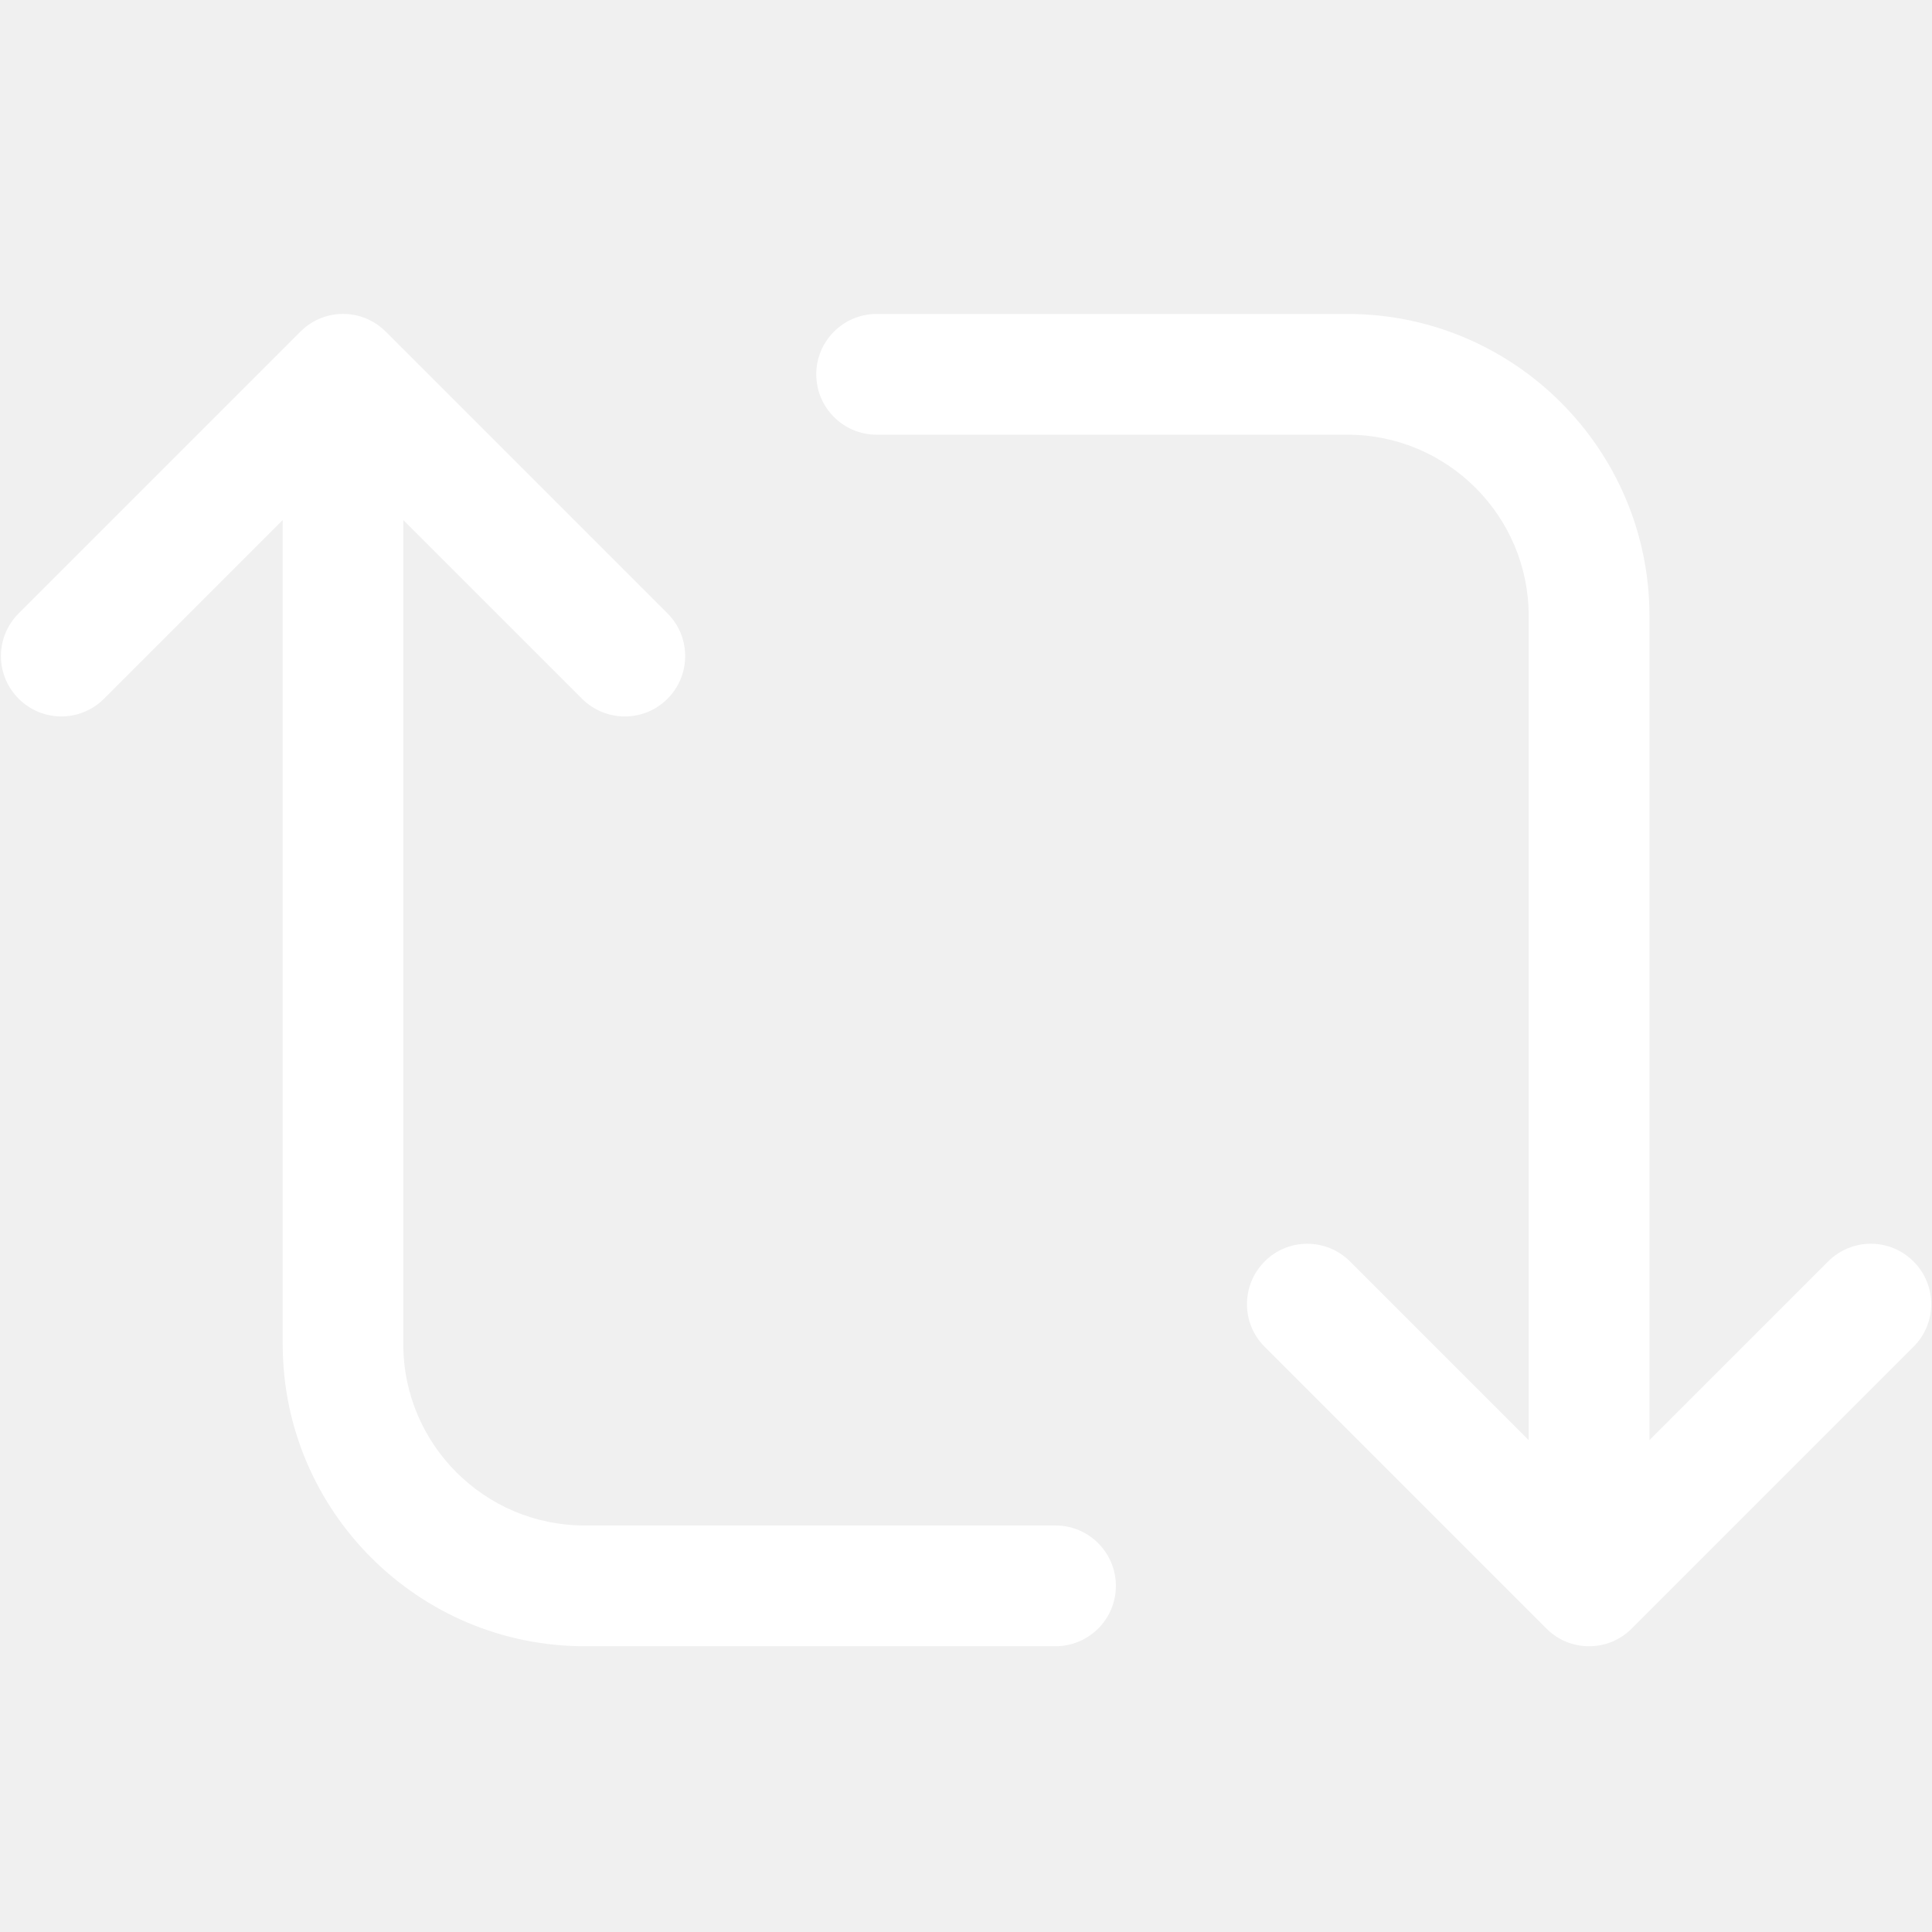
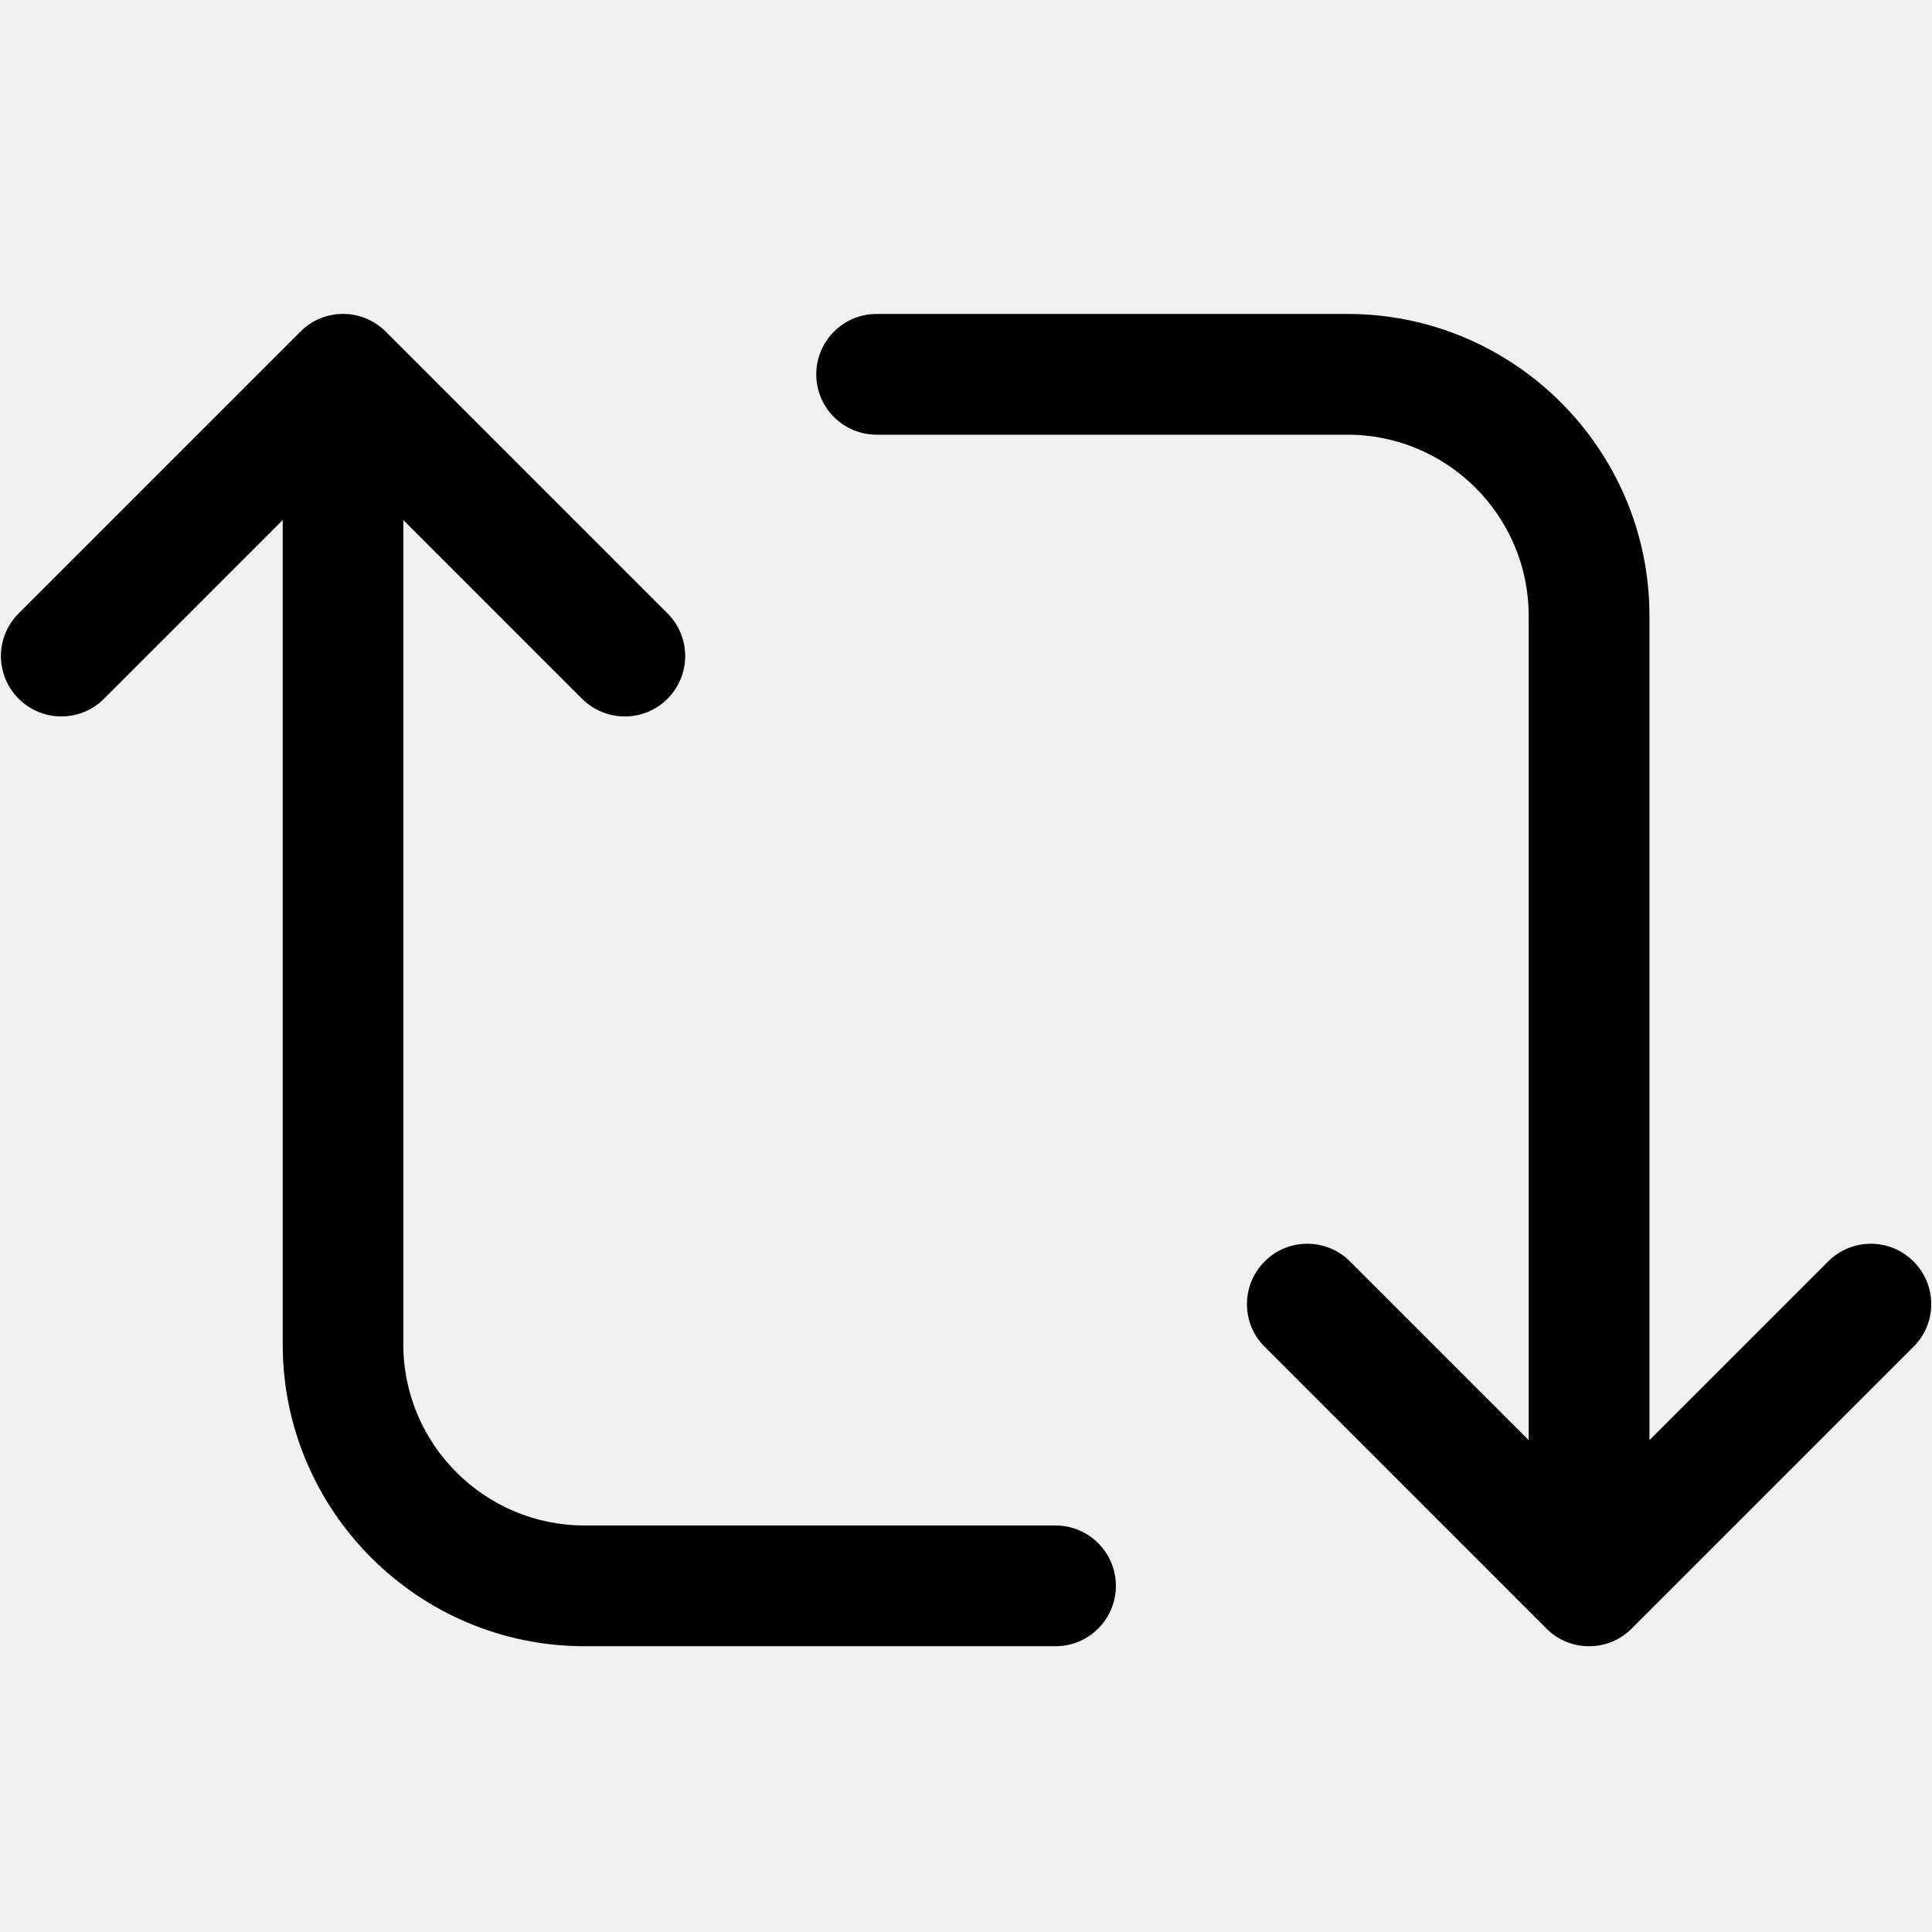
<svg xmlns="http://www.w3.org/2000/svg" width="24" height="24" viewBox="0 0 24 24" fill="none">
-   <path d="M23.77 15.67C23.478 15.377 23.003 15.377 22.71 15.67L20.49 17.89V7.65C20.49 5.582 18.807 3.9 16.74 3.9H10.89C10.476 3.9 10.14 4.236 10.14 4.65C10.14 5.064 10.476 5.4 10.89 5.4H16.74C17.98 5.4 18.99 6.41 18.99 7.65V17.89L16.77 15.67C16.477 15.377 16.002 15.377 15.71 15.67C15.418 15.963 15.416 16.438 15.71 16.73L19.21 20.23C19.355 20.377 19.547 20.45 19.74 20.45C19.933 20.45 20.123 20.378 20.27 20.23L23.77 16.73C24.064 16.438 24.064 15.963 23.77 15.67ZM13.11 18.95H7.26C6.02 18.95 5.01 17.94 5.01 16.7V6.46L7.23 8.68C7.378 8.827 7.57 8.9 7.762 8.9C7.954 8.9 8.146 8.827 8.292 8.68C8.585 8.387 8.585 7.912 8.292 7.62L4.792 4.12C4.499 3.826 4.024 3.826 3.732 4.12L0.232 7.62C-0.062 7.912 -0.062 8.387 0.232 8.68C0.526 8.973 0.999 8.973 1.292 8.68L3.512 6.46V16.7C3.512 18.768 5.195 20.45 7.262 20.45H13.112C13.526 20.45 13.862 20.114 13.862 19.7C13.862 19.286 13.525 18.95 13.112 18.95H13.11Z" fill="white" />
+   <path d="M23.77 15.67C23.478 15.377 23.003 15.377 22.71 15.67L20.49 17.89V7.65C20.49 5.582 18.807 3.9 16.74 3.9H10.89C10.476 3.9 10.14 4.236 10.14 4.65C10.14 5.064 10.476 5.4 10.89 5.4H16.74C17.98 5.4 18.99 6.41 18.99 7.65V17.89L16.77 15.67C16.477 15.377 16.002 15.377 15.71 15.67C15.418 15.963 15.416 16.438 15.71 16.73L19.21 20.23C19.355 20.377 19.547 20.45 19.74 20.45C19.933 20.45 20.123 20.378 20.27 20.23L23.77 16.73C24.064 16.438 24.064 15.963 23.77 15.67V15.67ZM13.11 18.95H7.26C6.02 18.95 5.01 17.94 5.01 16.7V6.46L7.23 8.68C7.378 8.827 7.57 8.9 7.762 8.9C7.954 8.9 8.146 8.827 8.292 8.68C8.585 8.387 8.585 7.912 8.292 7.62L4.792 4.12C4.499 3.826 4.024 3.826 3.732 4.12L0.232 7.62C-0.062 7.912 -0.062 8.387 0.232 8.68C0.526 8.973 0.999 8.973 1.292 8.68L3.512 6.46V16.7C3.512 18.768 5.195 20.45 7.262 20.45H13.112C13.526 20.45 13.862 20.114 13.862 19.7C13.862 19.286 13.525 18.95 13.112 18.95H13.11Z" fill="black" />
</svg>
